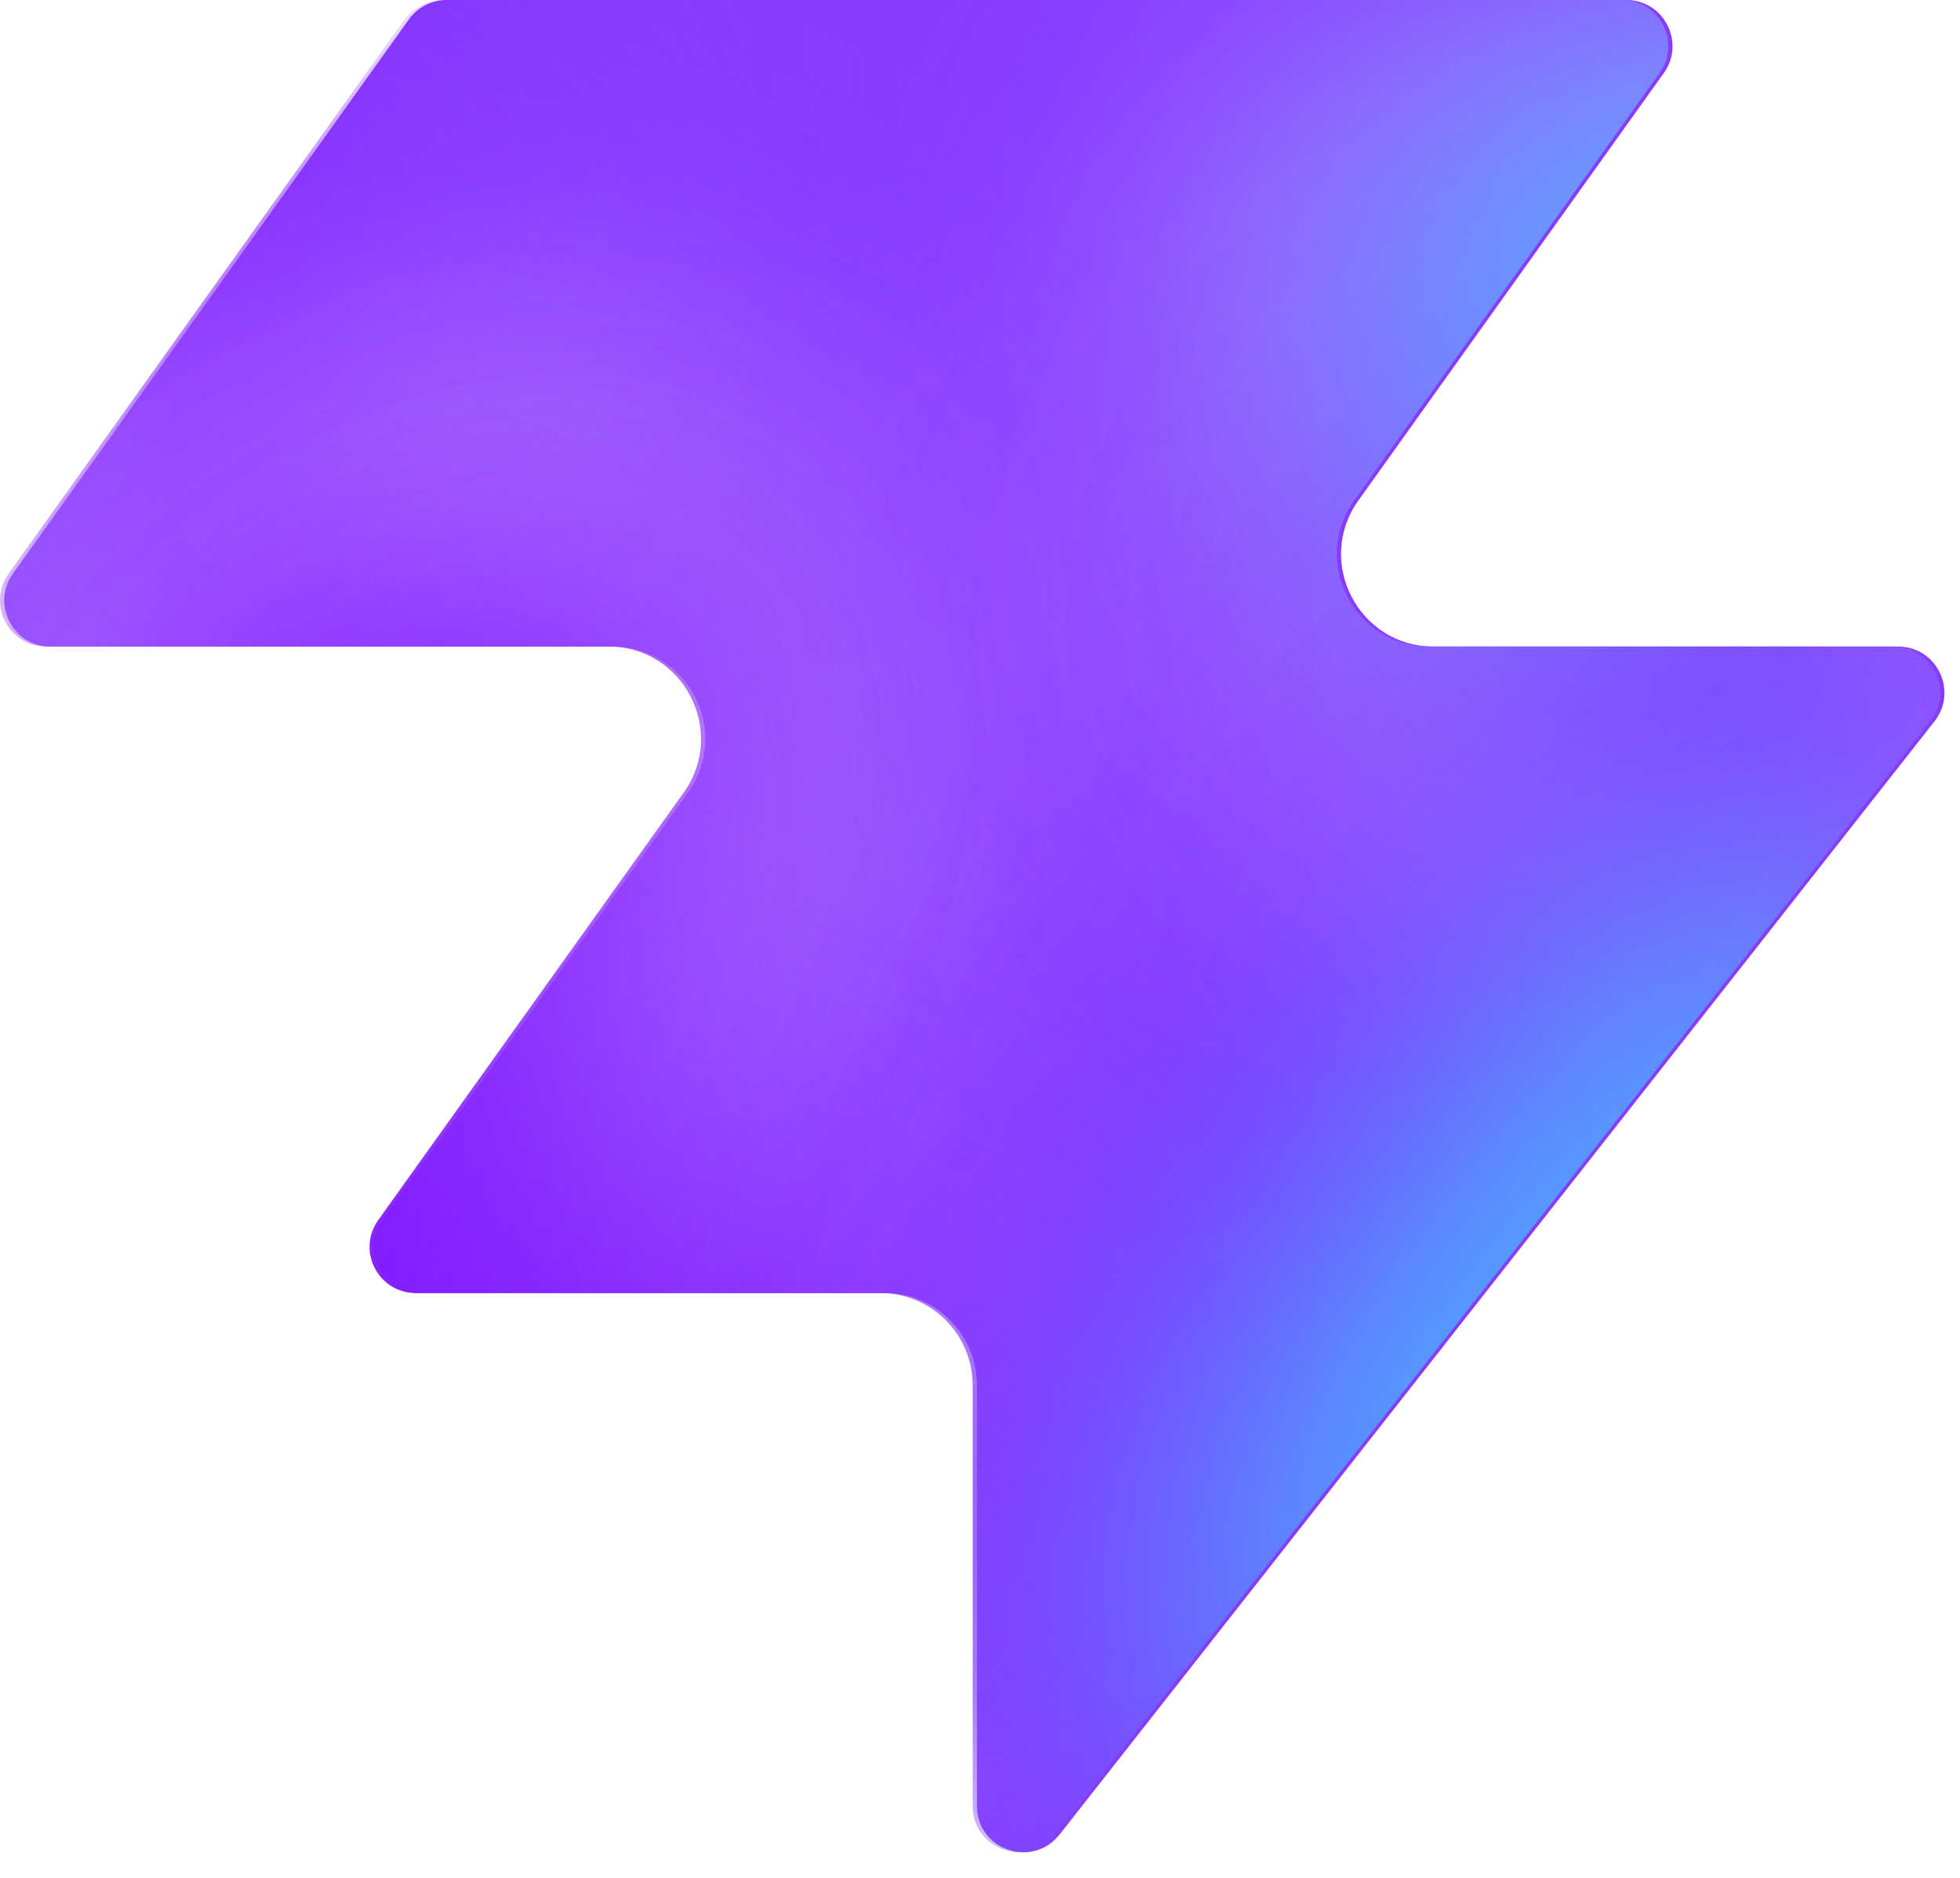
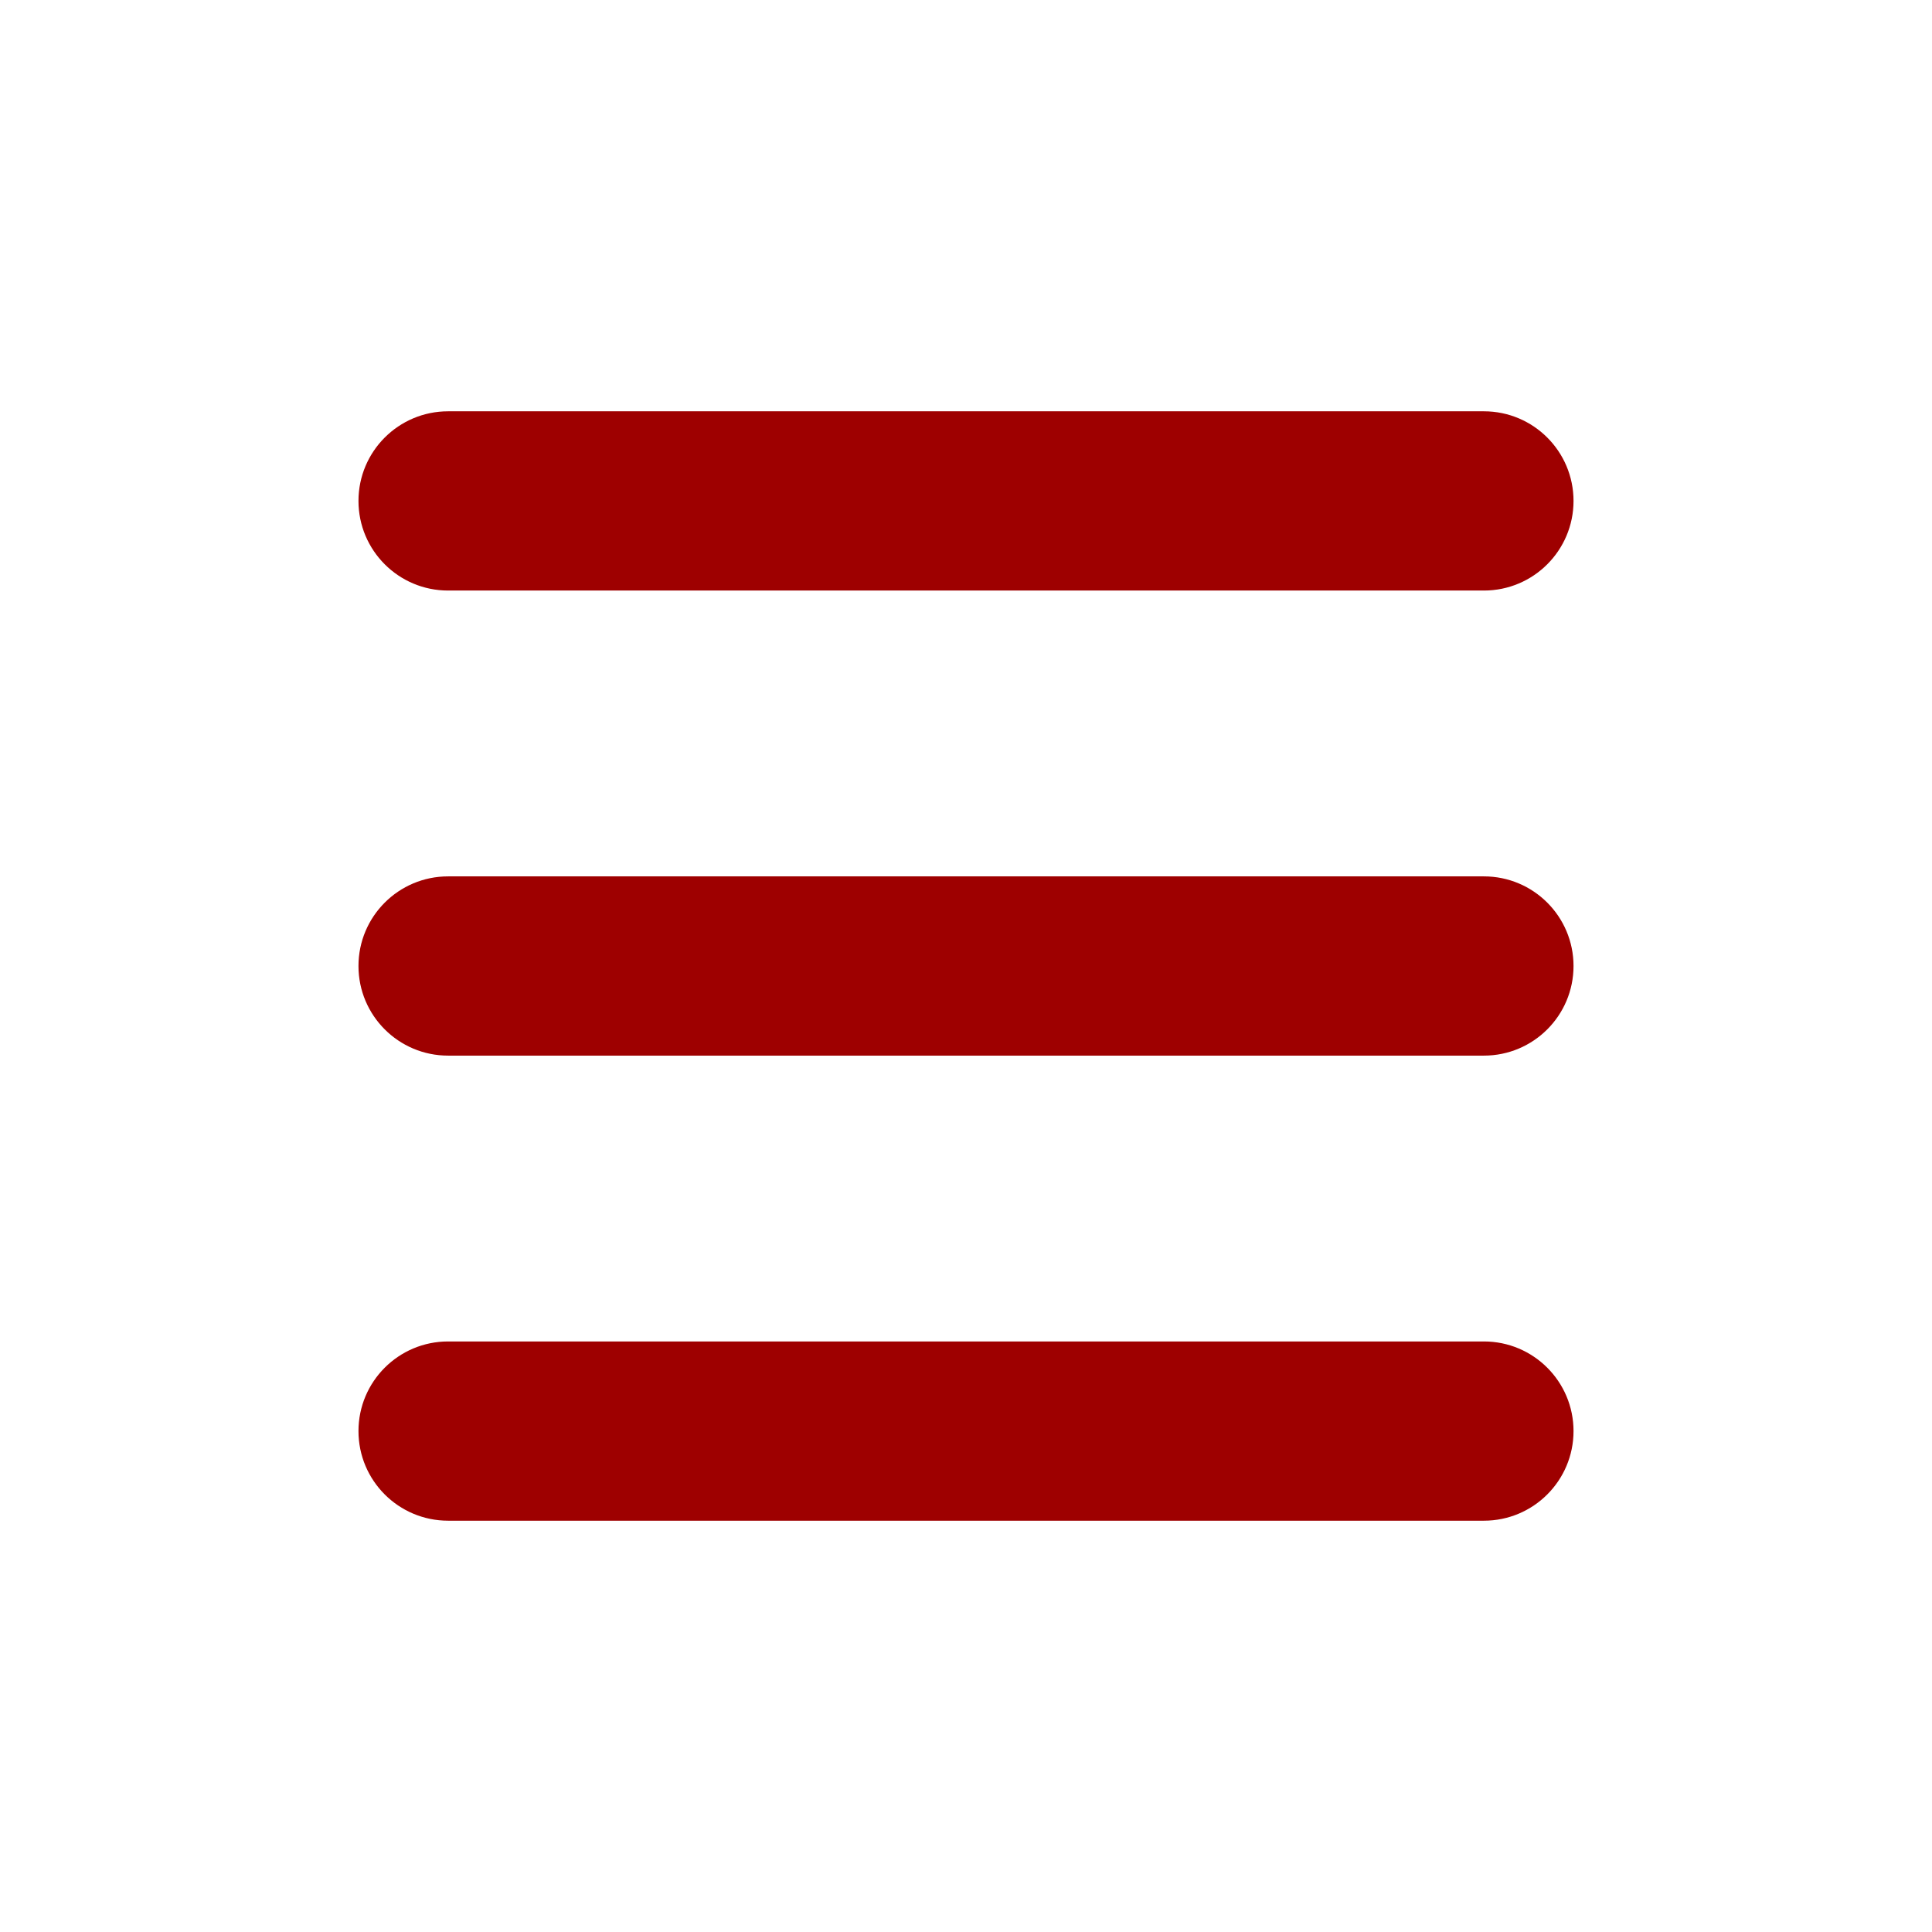
- <svg xmlns="http://www.w3.org/2000/svg" width="48" height="46" fill="none" viewBox="0 0 48 46">
-   <path fill="#863bff" d="M25.946 44.938c-.664.845-2.021.375-2.021-.698V33.937a2.26 2.26 0 0 0-2.262-2.262H10.287c-.92 0-1.456-1.04-.92-1.788l7.48-10.471c1.07-1.497 0-3.578-1.842-3.578H1.237c-.92 0-1.456-1.04-.92-1.788L10.013.474c.214-.297.556-.474.92-.474h28.894c.92 0 1.456 1.04.92 1.788l-7.48 10.471c-1.07 1.498 0 3.579 1.842 3.579h11.377c.943 0 1.473 1.088.89 1.83L25.947 44.94z" style="fill:#863bff;fill:color(display-p3 .525 .23 1);fill-opacity:1" />
-   <mask id="a" width="48" height="46" x="0" y="0" maskUnits="userSpaceOnUse" style="mask-type:alpha">
-     <path fill="#000" d="M25.842 44.938c-.664.844-2.021.375-2.021-.698V33.937a2.26 2.26 0 0 0-2.262-2.262H10.183c-.92 0-1.456-1.04-.92-1.788l7.48-10.471c1.07-1.498 0-3.579-1.842-3.579H1.133c-.92 0-1.456-1.04-.92-1.787L9.91.473c.214-.297.556-.474.92-.474h28.894c.92 0 1.456 1.04.92 1.788l-7.48 10.471c-1.07 1.498 0 3.578 1.842 3.578h11.377c.943 0 1.473 1.088.89 1.832L25.843 44.94z" style="fill:#000;fill-opacity:1" />
-   </mask>
-   <g mask="url(#a)">
-     <g filter="url(#b)">
-       <ellipse cx="5.508" cy="14.704" fill="#ede6ff" rx="5.508" ry="14.704" style="fill:#ede6ff;fill:color(display-p3 .927 .903 1);fill-opacity:1" transform="matrix(.00324 1 1 -.00324 -4.47 31.516)" />
-     </g>
-     <g filter="url(#c)">
-       <ellipse cx="10.399" cy="29.851" fill="#ede6ff" rx="10.399" ry="29.851" style="fill:#ede6ff;fill:color(display-p3 .927 .903 1);fill-opacity:1" transform="matrix(.00324 1 1 -.00324 -39.328 7.883)" />
-     </g>
-     <g filter="url(#d)">
-       <ellipse cx="5.508" cy="30.487" fill="#7e14ff" rx="5.508" ry="30.487" style="fill:#7e14ff;fill:color(display-p3 .492 .077 1);fill-opacity:1" transform="rotate(89.814 -25.913 -14.639)scale(1 -1)" />
-     </g>
-     <g filter="url(#e)">
-       <ellipse cx="5.508" cy="30.599" fill="#7e14ff" rx="5.508" ry="30.599" style="fill:#7e14ff;fill:color(display-p3 .492 .077 1);fill-opacity:1" transform="rotate(89.814 -32.644 -3.334)scale(1 -1)" />
-     </g>
-     <g filter="url(#f)">
-       <ellipse cx="5.508" cy="30.599" fill="#7e14ff" rx="5.508" ry="30.599" style="fill:#7e14ff;fill:color(display-p3 .492 .077 1);fill-opacity:1" transform="matrix(.00324 1 1 -.00324 -34.34 30.47)" />
-     </g>
-     <g filter="url(#g)">
-       <ellipse cx="14.072" cy="22.078" fill="#ede6ff" rx="14.072" ry="22.078" style="fill:#ede6ff;fill:color(display-p3 .927 .903 1);fill-opacity:1" transform="rotate(93.35 24.506 48.493)scale(-1 1)" />
-     </g>
-     <g filter="url(#h)">
-       <ellipse cx="3.47" cy="21.501" fill="#7e14ff" rx="3.47" ry="21.501" style="fill:#7e14ff;fill:color(display-p3 .492 .077 1);fill-opacity:1" transform="rotate(89.009 28.708 47.59)scale(-1 1)" />
-     </g>
-     <g filter="url(#i)">
-       <ellipse cx="3.47" cy="21.501" fill="#7e14ff" rx="3.47" ry="21.501" style="fill:#7e14ff;fill:color(display-p3 .492 .077 1);fill-opacity:1" transform="rotate(89.009 28.708 47.59)scale(-1 1)" />
-     </g>
-     <g filter="url(#j)">
-       <ellipse cx=".387" cy="8.972" fill="#7e14ff" rx="4.407" ry="29.108" style="fill:#7e14ff;fill:color(display-p3 .492 .077 1);fill-opacity:1" transform="rotate(39.51 .387 8.972)" />
-     </g>
-     <g filter="url(#k)">
-       <ellipse cx="47.523" cy="-6.092" fill="#7e14ff" rx="4.407" ry="29.108" style="fill:#7e14ff;fill:color(display-p3 .492 .077 1);fill-opacity:1" transform="rotate(37.892 47.523 -6.092)" />
-     </g>
-     <g filter="url(#l)">
-       <ellipse cx="41.412" cy="6.333" fill="#47bfff" rx="5.971" ry="9.665" style="fill:#47bfff;fill:color(display-p3 .28 .748 1);fill-opacity:1" transform="rotate(37.892 41.412 6.333)" />
-     </g>
-     <g filter="url(#m)">
-       <ellipse cx="-1.879" cy="38.332" fill="#7e14ff" rx="4.407" ry="29.108" style="fill:#7e14ff;fill:color(display-p3 .492 .077 1);fill-opacity:1" transform="rotate(37.892 -1.88 38.332)" />
-     </g>
-     <g filter="url(#n)">
-       <ellipse cx="-1.879" cy="38.332" fill="#7e14ff" rx="4.407" ry="29.108" style="fill:#7e14ff;fill:color(display-p3 .492 .077 1);fill-opacity:1" transform="rotate(37.892 -1.88 38.332)" />
-     </g>
-     <g filter="url(#o)">
-       <ellipse cx="35.651" cy="29.907" fill="#7e14ff" rx="4.407" ry="29.108" style="fill:#7e14ff;fill:color(display-p3 .492 .077 1);fill-opacity:1" transform="rotate(37.892 35.651 29.907)" />
-     </g>
-     <g filter="url(#p)">
-       <ellipse cx="38.418" cy="32.4" fill="#47bfff" rx="5.971" ry="15.297" style="fill:#47bfff;fill:color(display-p3 .28 .748 1);fill-opacity:1" transform="rotate(37.892 38.418 32.4)" />
-     </g>
-   </g>
-   <defs>
-     <filter id="b" width="60.045" height="41.654" x="-19.77" y="16.149" color-interpolation-filters="sRGB" filterUnits="userSpaceOnUse">
-       <feFlood flood-opacity="0" result="BackgroundImageFix" />
-       <feBlend in="SourceGraphic" in2="BackgroundImageFix" result="shape" />
-       <feGaussianBlur result="effect1_foregroundBlur_2002_17158" stdDeviation="7.659" />
-     </filter>
-     <filter id="c" width="90.34" height="51.437" x="-54.613" y="-7.533" color-interpolation-filters="sRGB" filterUnits="userSpaceOnUse">
-       <feFlood flood-opacity="0" result="BackgroundImageFix" />
-       <feBlend in="SourceGraphic" in2="BackgroundImageFix" result="shape" />
-       <feGaussianBlur result="effect1_foregroundBlur_2002_17158" stdDeviation="7.659" />
-     </filter>
-     <filter id="d" width="79.355" height="29.4" x="-49.64" y="2.03" color-interpolation-filters="sRGB" filterUnits="userSpaceOnUse">
-       <feFlood flood-opacity="0" result="BackgroundImageFix" />
-       <feBlend in="SourceGraphic" in2="BackgroundImageFix" result="shape" />
-       <feGaussianBlur result="effect1_foregroundBlur_2002_17158" stdDeviation="4.596" />
-     </filter>
-     <filter id="e" width="79.579" height="29.4" x="-45.045" y="20.029" color-interpolation-filters="sRGB" filterUnits="userSpaceOnUse">
-       <feFlood flood-opacity="0" result="BackgroundImageFix" />
-       <feBlend in="SourceGraphic" in2="BackgroundImageFix" result="shape" />
-       <feGaussianBlur result="effect1_foregroundBlur_2002_17158" stdDeviation="4.596" />
-     </filter>
-     <filter id="f" width="79.579" height="29.4" x="-43.513" y="21.178" color-interpolation-filters="sRGB" filterUnits="userSpaceOnUse">
-       <feFlood flood-opacity="0" result="BackgroundImageFix" />
-       <feBlend in="SourceGraphic" in2="BackgroundImageFix" result="shape" />
-       <feGaussianBlur result="effect1_foregroundBlur_2002_17158" stdDeviation="4.596" />
-     </filter>
-     <filter id="g" width="74.749" height="58.852" x="15.756" y="-17.901" color-interpolation-filters="sRGB" filterUnits="userSpaceOnUse">
-       <feFlood flood-opacity="0" result="BackgroundImageFix" />
-       <feBlend in="SourceGraphic" in2="BackgroundImageFix" result="shape" />
-       <feGaussianBlur result="effect1_foregroundBlur_2002_17158" stdDeviation="7.659" />
-     </filter>
-     <filter id="h" width="61.377" height="25.362" x="23.548" y="2.284" color-interpolation-filters="sRGB" filterUnits="userSpaceOnUse">
-       <feFlood flood-opacity="0" result="BackgroundImageFix" />
-       <feBlend in="SourceGraphic" in2="BackgroundImageFix" result="shape" />
-       <feGaussianBlur result="effect1_foregroundBlur_2002_17158" stdDeviation="4.596" />
-     </filter>
-     <filter id="i" width="61.377" height="25.362" x="23.548" y="2.284" color-interpolation-filters="sRGB" filterUnits="userSpaceOnUse">
-       <feFlood flood-opacity="0" result="BackgroundImageFix" />
-       <feBlend in="SourceGraphic" in2="BackgroundImageFix" result="shape" />
-       <feGaussianBlur result="effect1_foregroundBlur_2002_17158" stdDeviation="4.596" />
-     </filter>
-     <filter id="j" width="56.045" height="63.649" x="-27.636" y="-22.853" color-interpolation-filters="sRGB" filterUnits="userSpaceOnUse">
-       <feFlood flood-opacity="0" result="BackgroundImageFix" />
-       <feBlend in="SourceGraphic" in2="BackgroundImageFix" result="shape" />
-       <feGaussianBlur result="effect1_foregroundBlur_2002_17158" stdDeviation="4.596" />
-     </filter>
-     <filter id="k" width="54.814" height="64.646" x="20.116" y="-38.415" color-interpolation-filters="sRGB" filterUnits="userSpaceOnUse">
-       <feFlood flood-opacity="0" result="BackgroundImageFix" />
-       <feBlend in="SourceGraphic" in2="BackgroundImageFix" result="shape" />
-       <feGaussianBlur result="effect1_foregroundBlur_2002_17158" stdDeviation="4.596" />
-     </filter>
-     <filter id="l" width="33.541" height="35.313" x="24.641" y="-11.323" color-interpolation-filters="sRGB" filterUnits="userSpaceOnUse">
-       <feFlood flood-opacity="0" result="BackgroundImageFix" />
-       <feBlend in="SourceGraphic" in2="BackgroundImageFix" result="shape" />
-       <feGaussianBlur result="effect1_foregroundBlur_2002_17158" stdDeviation="4.596" />
-     </filter>
-     <filter id="m" width="54.814" height="64.646" x="-29.286" y="6.009" color-interpolation-filters="sRGB" filterUnits="userSpaceOnUse">
-       <feFlood flood-opacity="0" result="BackgroundImageFix" />
-       <feBlend in="SourceGraphic" in2="BackgroundImageFix" result="shape" />
-       <feGaussianBlur result="effect1_foregroundBlur_2002_17158" stdDeviation="4.596" />
-     </filter>
-     <filter id="n" width="54.814" height="64.646" x="-29.286" y="6.009" color-interpolation-filters="sRGB" filterUnits="userSpaceOnUse">
-       <feFlood flood-opacity="0" result="BackgroundImageFix" />
-       <feBlend in="SourceGraphic" in2="BackgroundImageFix" result="shape" />
-       <feGaussianBlur result="effect1_foregroundBlur_2002_17158" stdDeviation="4.596" />
-     </filter>
-     <filter id="o" width="54.814" height="64.646" x="8.244" y="-2.416" color-interpolation-filters="sRGB" filterUnits="userSpaceOnUse">
-       <feFlood flood-opacity="0" result="BackgroundImageFix" />
-       <feBlend in="SourceGraphic" in2="BackgroundImageFix" result="shape" />
-       <feGaussianBlur result="effect1_foregroundBlur_2002_17158" stdDeviation="4.596" />
-     </filter>
-     <filter id="p" width="39.409" height="43.623" x="18.713" y="10.588" color-interpolation-filters="sRGB" filterUnits="userSpaceOnUse">
-       <feFlood flood-opacity="0" result="BackgroundImageFix" />
-       <feBlend in="SourceGraphic" in2="BackgroundImageFix" result="shape" />
-       <feGaussianBlur result="effect1_foregroundBlur_2002_17158" stdDeviation="4.596" />
-     </filter>
-   </defs>
+ <svg xmlns="http://www.w3.org/2000/svg" viewBox="0 0 1024 1024" fill="none">
+   <rect x="190" y="218" width="644" height="95" rx="47.5" fill="#9E0000" />
+   <rect x="190" y="464.5" width="644" height="95" rx="47.5" fill="#9E0000" />
+   <rect x="190" y="711" width="644" height="95" rx="47.5" fill="#9E0000" />
</svg>
